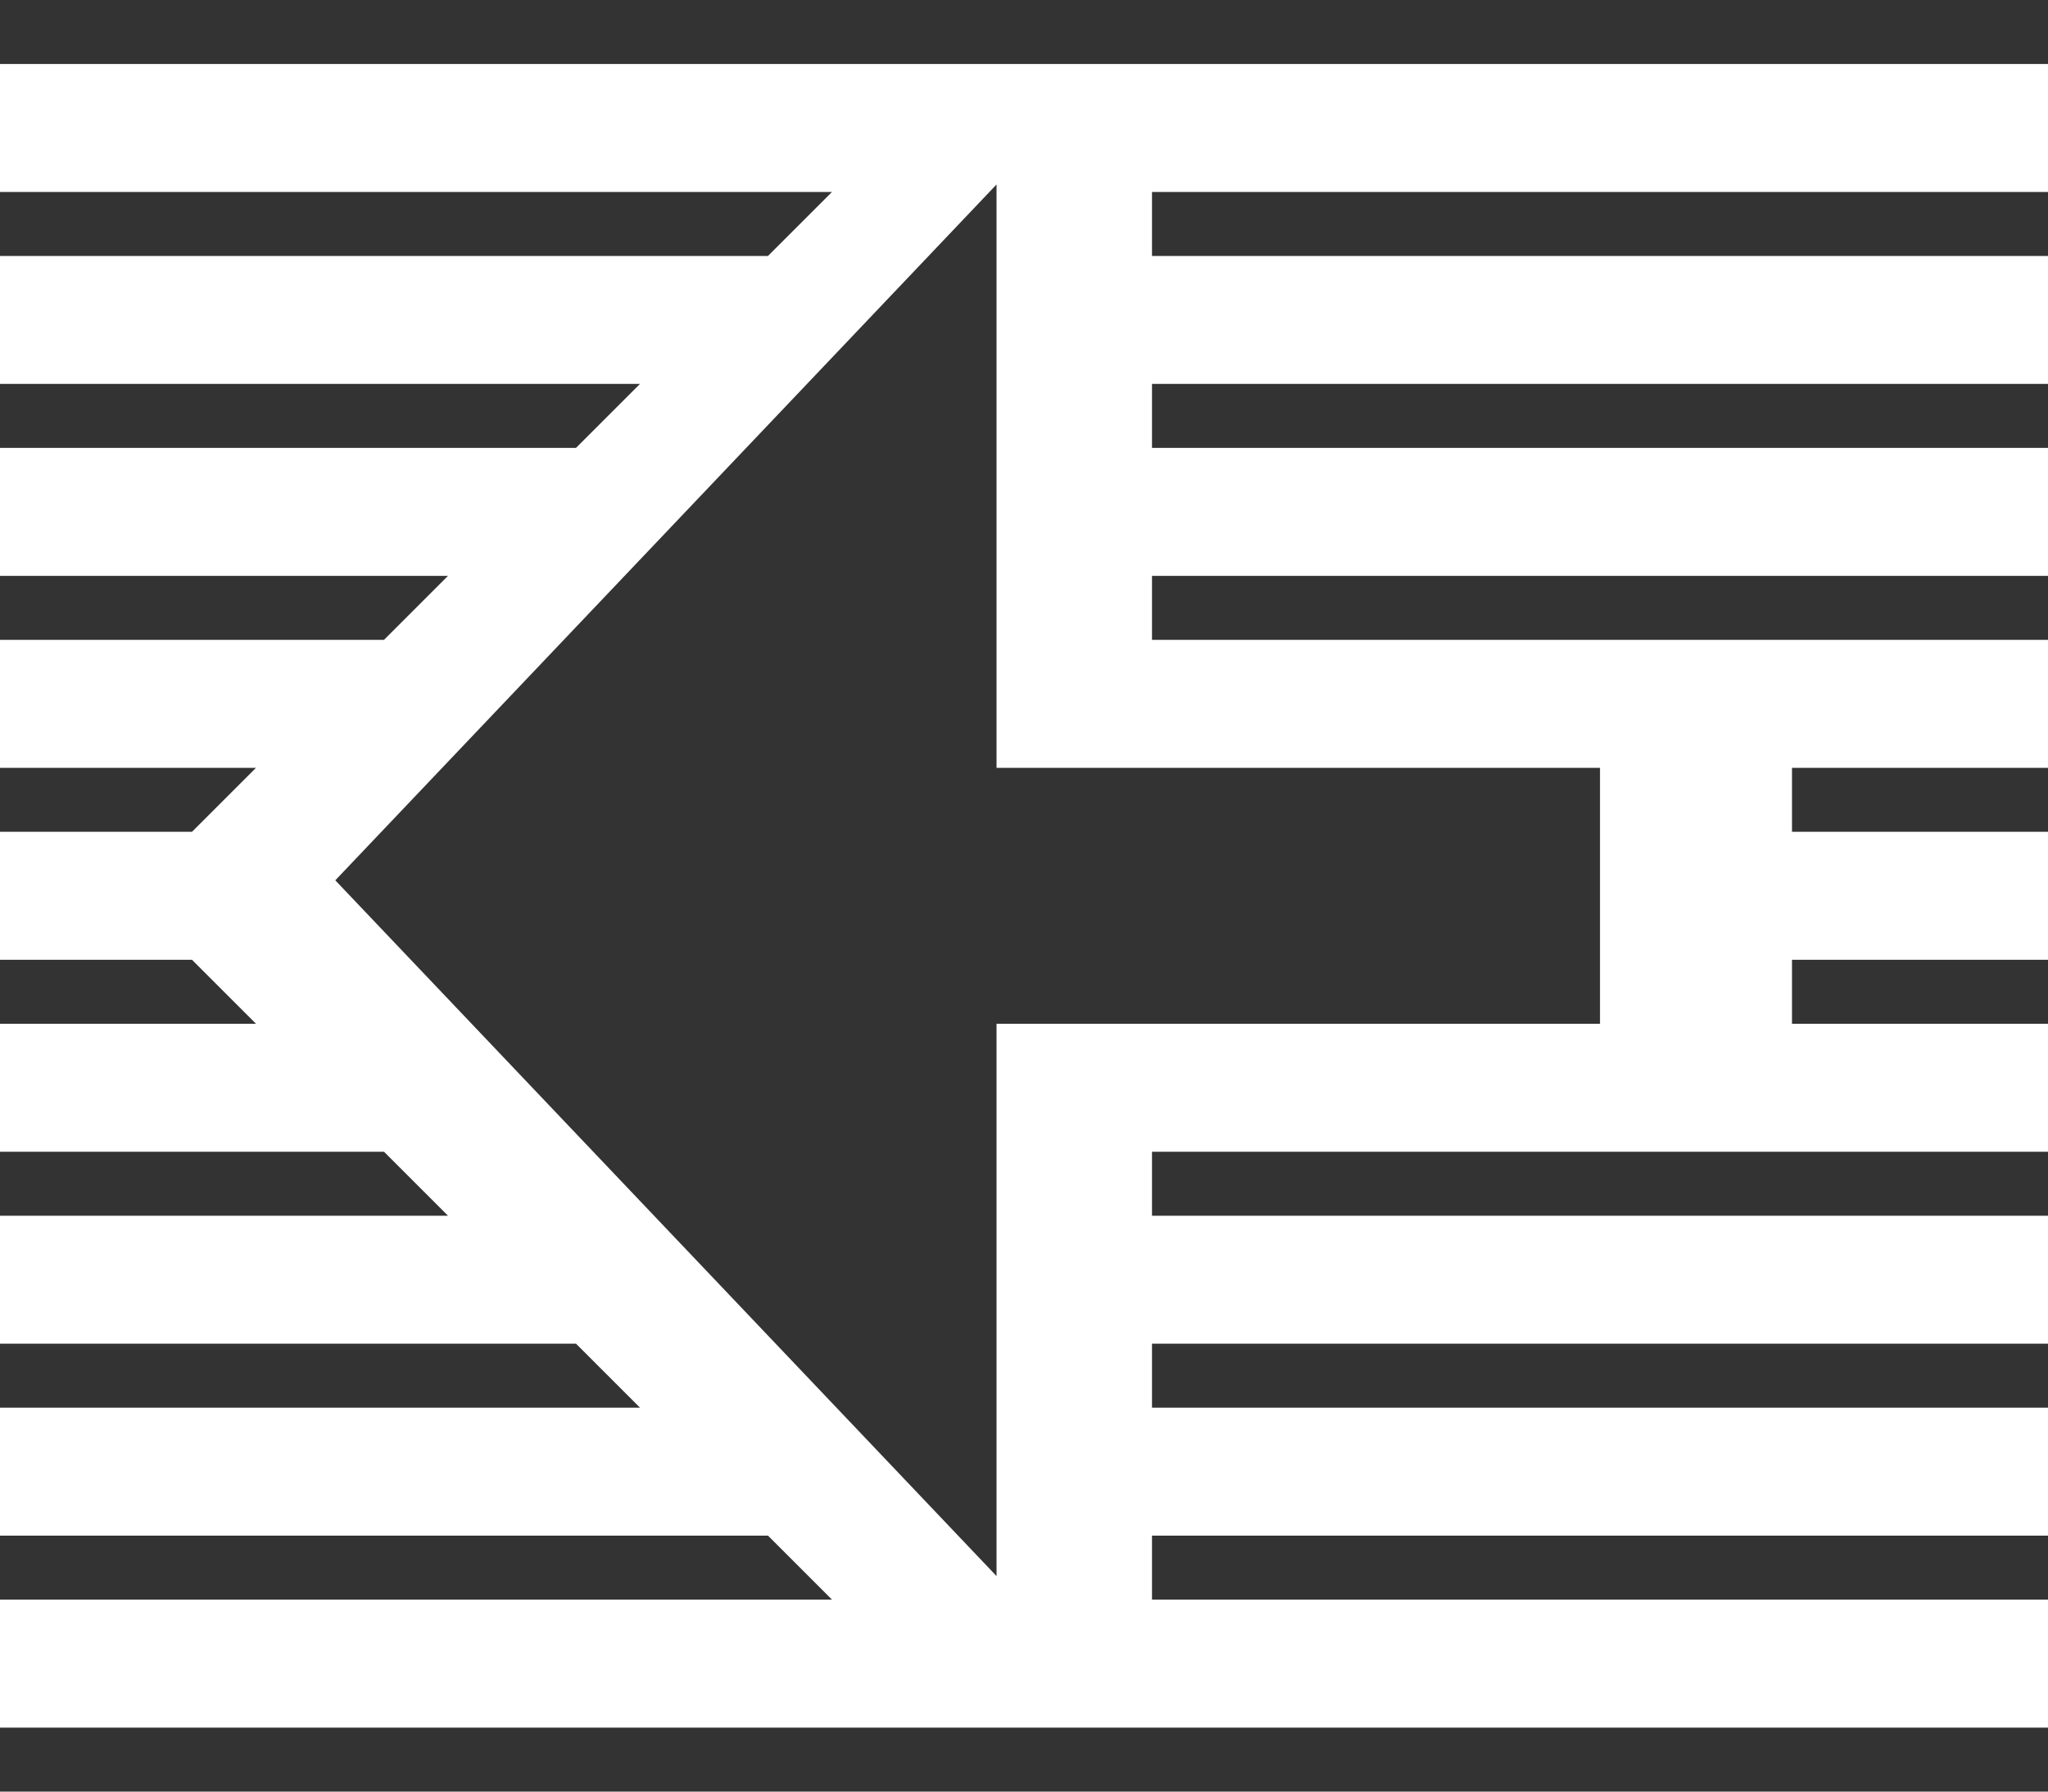
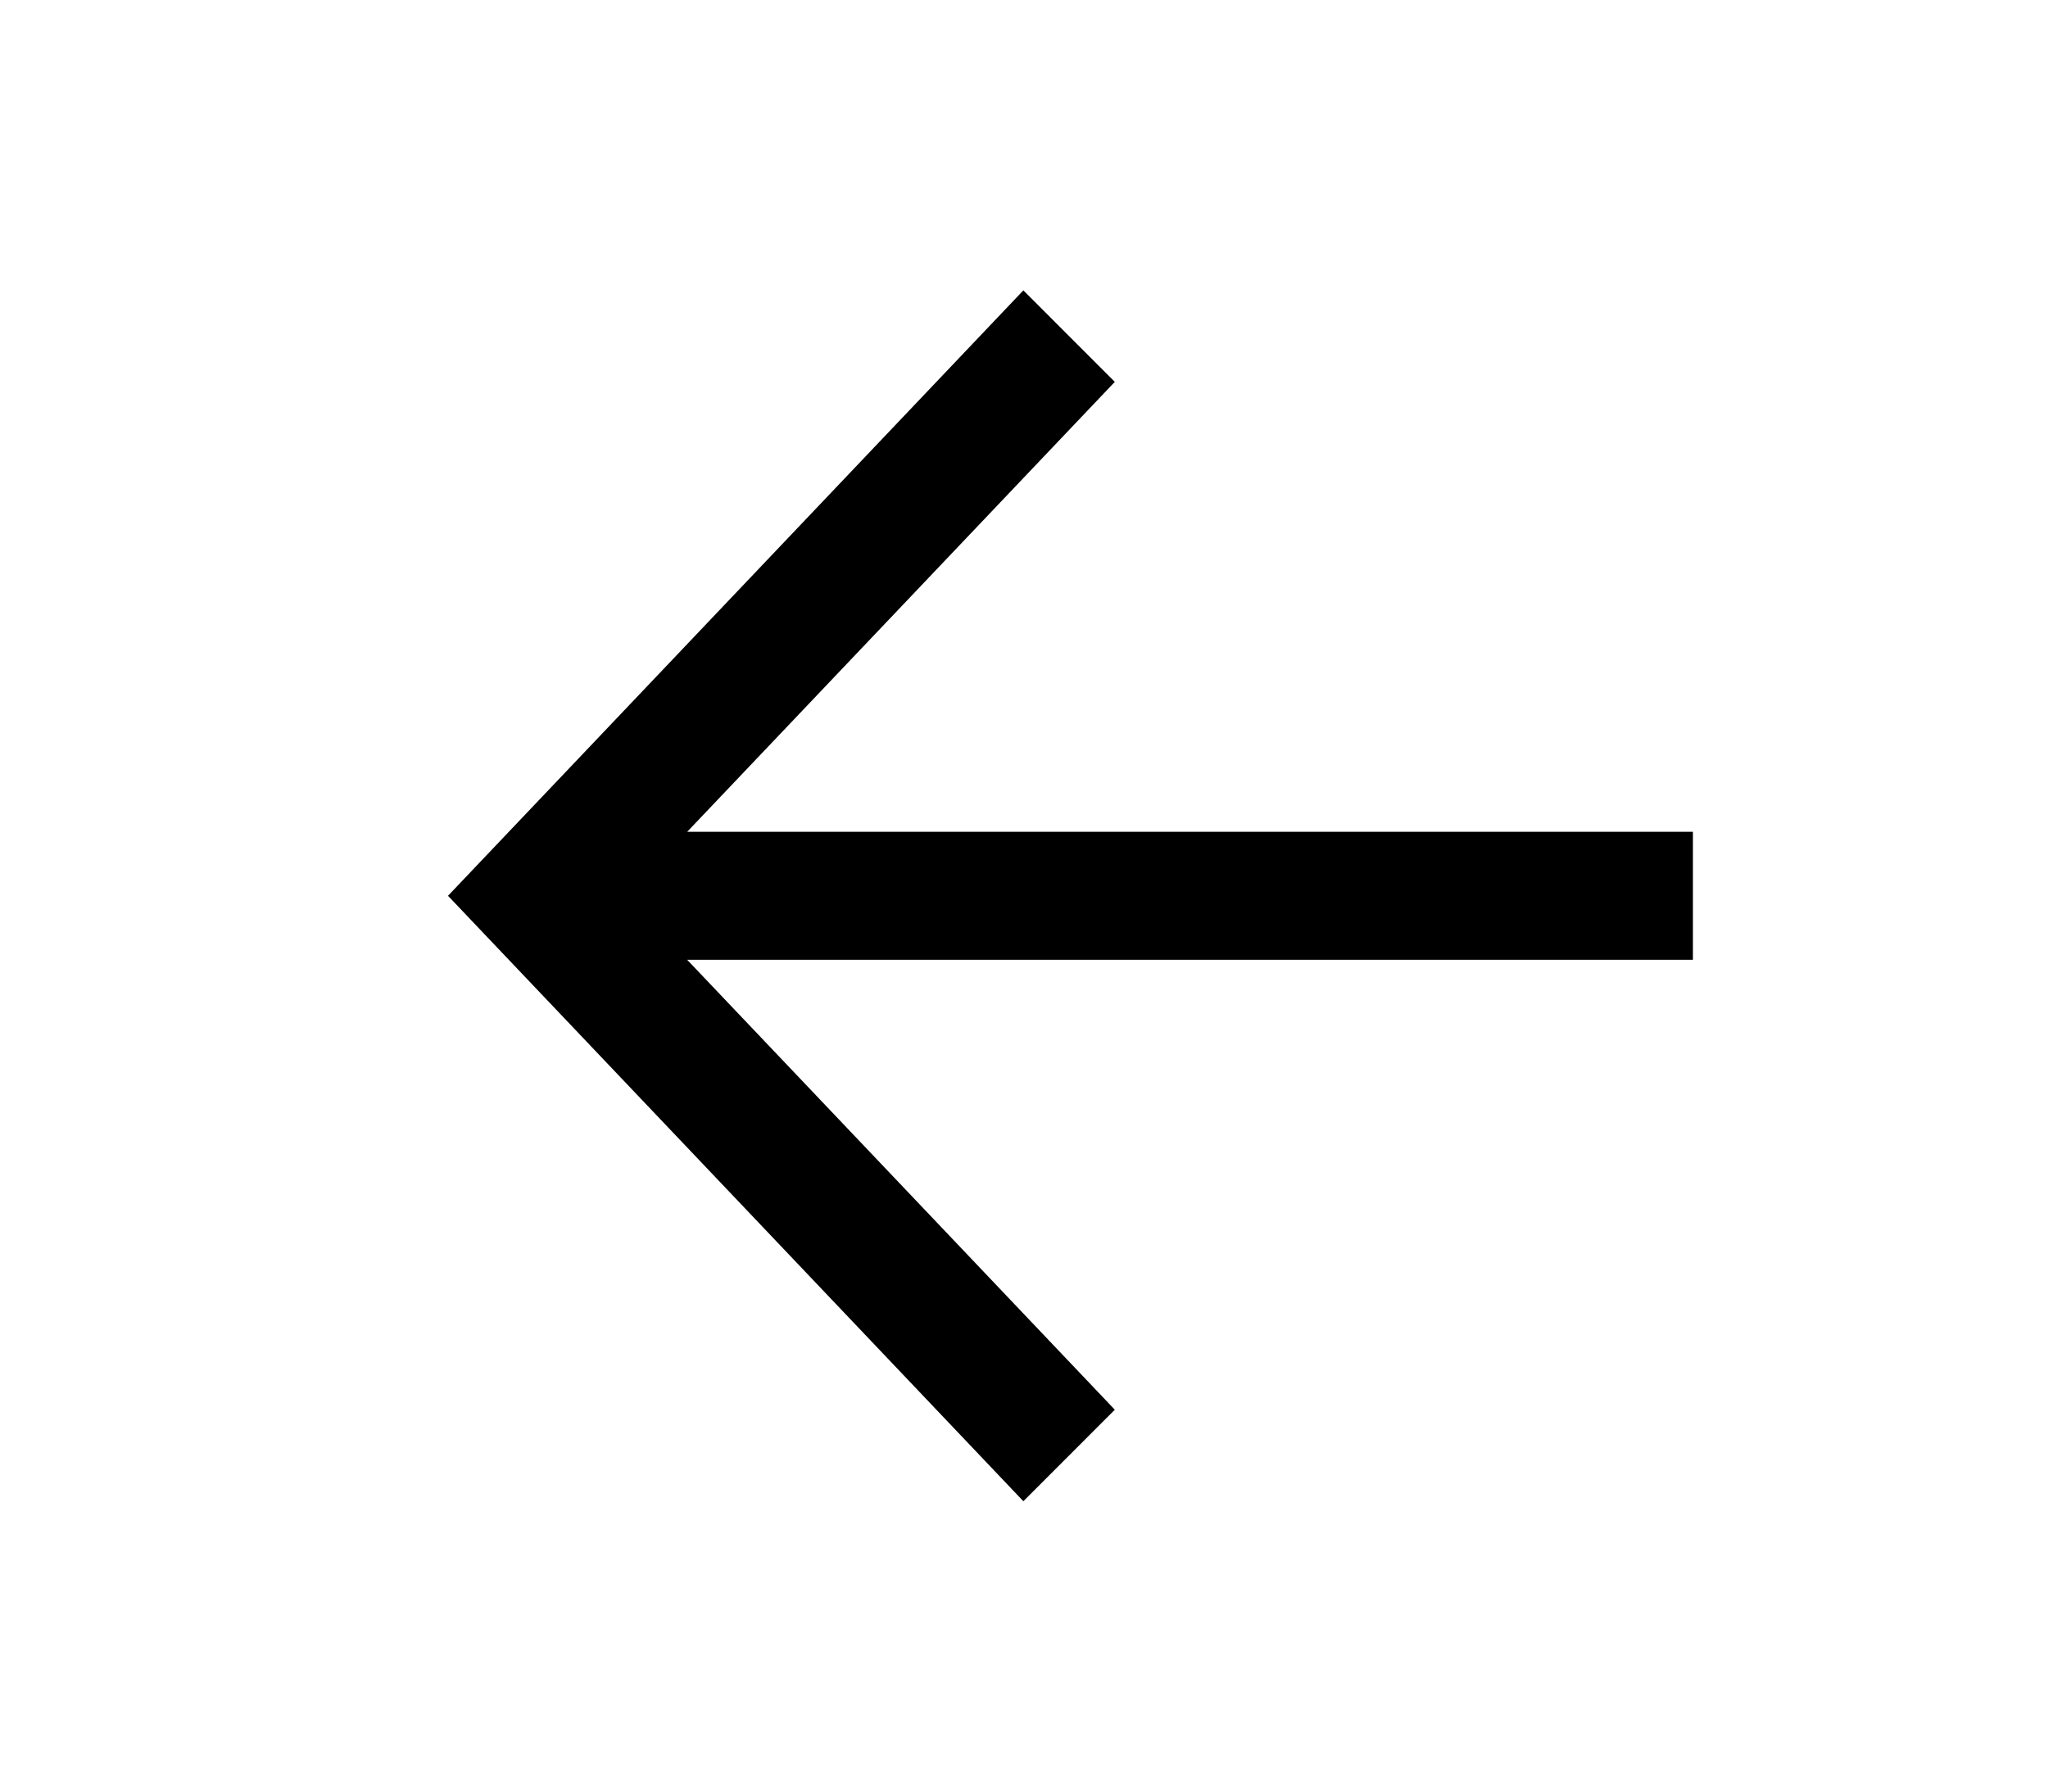
- <svg xmlns="http://www.w3.org/2000/svg" width="32" height="28" viewBox="0 0 32 28" fill="none">
-   <path fill-rule="evenodd" clip-rule="evenodd" d="M32 28L0 28V27L15 27L32 27V28ZM18 25H32V24H18V25ZM12 24L13 25H0V24H12ZM18 22H32V21H18V22ZM9 21L10 22H0V21H9ZM18 19H32V18H18V19ZM6 18L7 19H0V18H6ZM28 16H32V15H28V16ZM3 15L4 16H0V15H3ZM28 13H32V12H28V13ZM4 12L3 13H0V12H4ZM18 10H32V9H18V10ZM7 9L6 10H0V9H7ZM18 7H32V6H18L18 7ZM10 6L9 7H0V6H10ZM18 4H32V3L15 3L18 3V4ZM13 3L12 4H0V3H13ZM15 1L32 1V0L0 0V1L15 1Z" fill="#333333" />
-   <path fill-rule="evenodd" clip-rule="evenodd" d="M15.571 12L25 12V16L15.571 16L15.571 24.632L5.239 13.758L15.571 2.883V12Z" fill="#333333" />
+ <svg xmlns="http://www.w3.org/2000/svg" width="32" height="28" viewBox="0 0 32 28" fill="currentColor">
+   <path d="M10.737 13L17.419 5.968L15.99 4.538L7 14L15.99 23.462L17.419 22.032L10.737 15H26.452V13H10.737Z" />
</svg>
